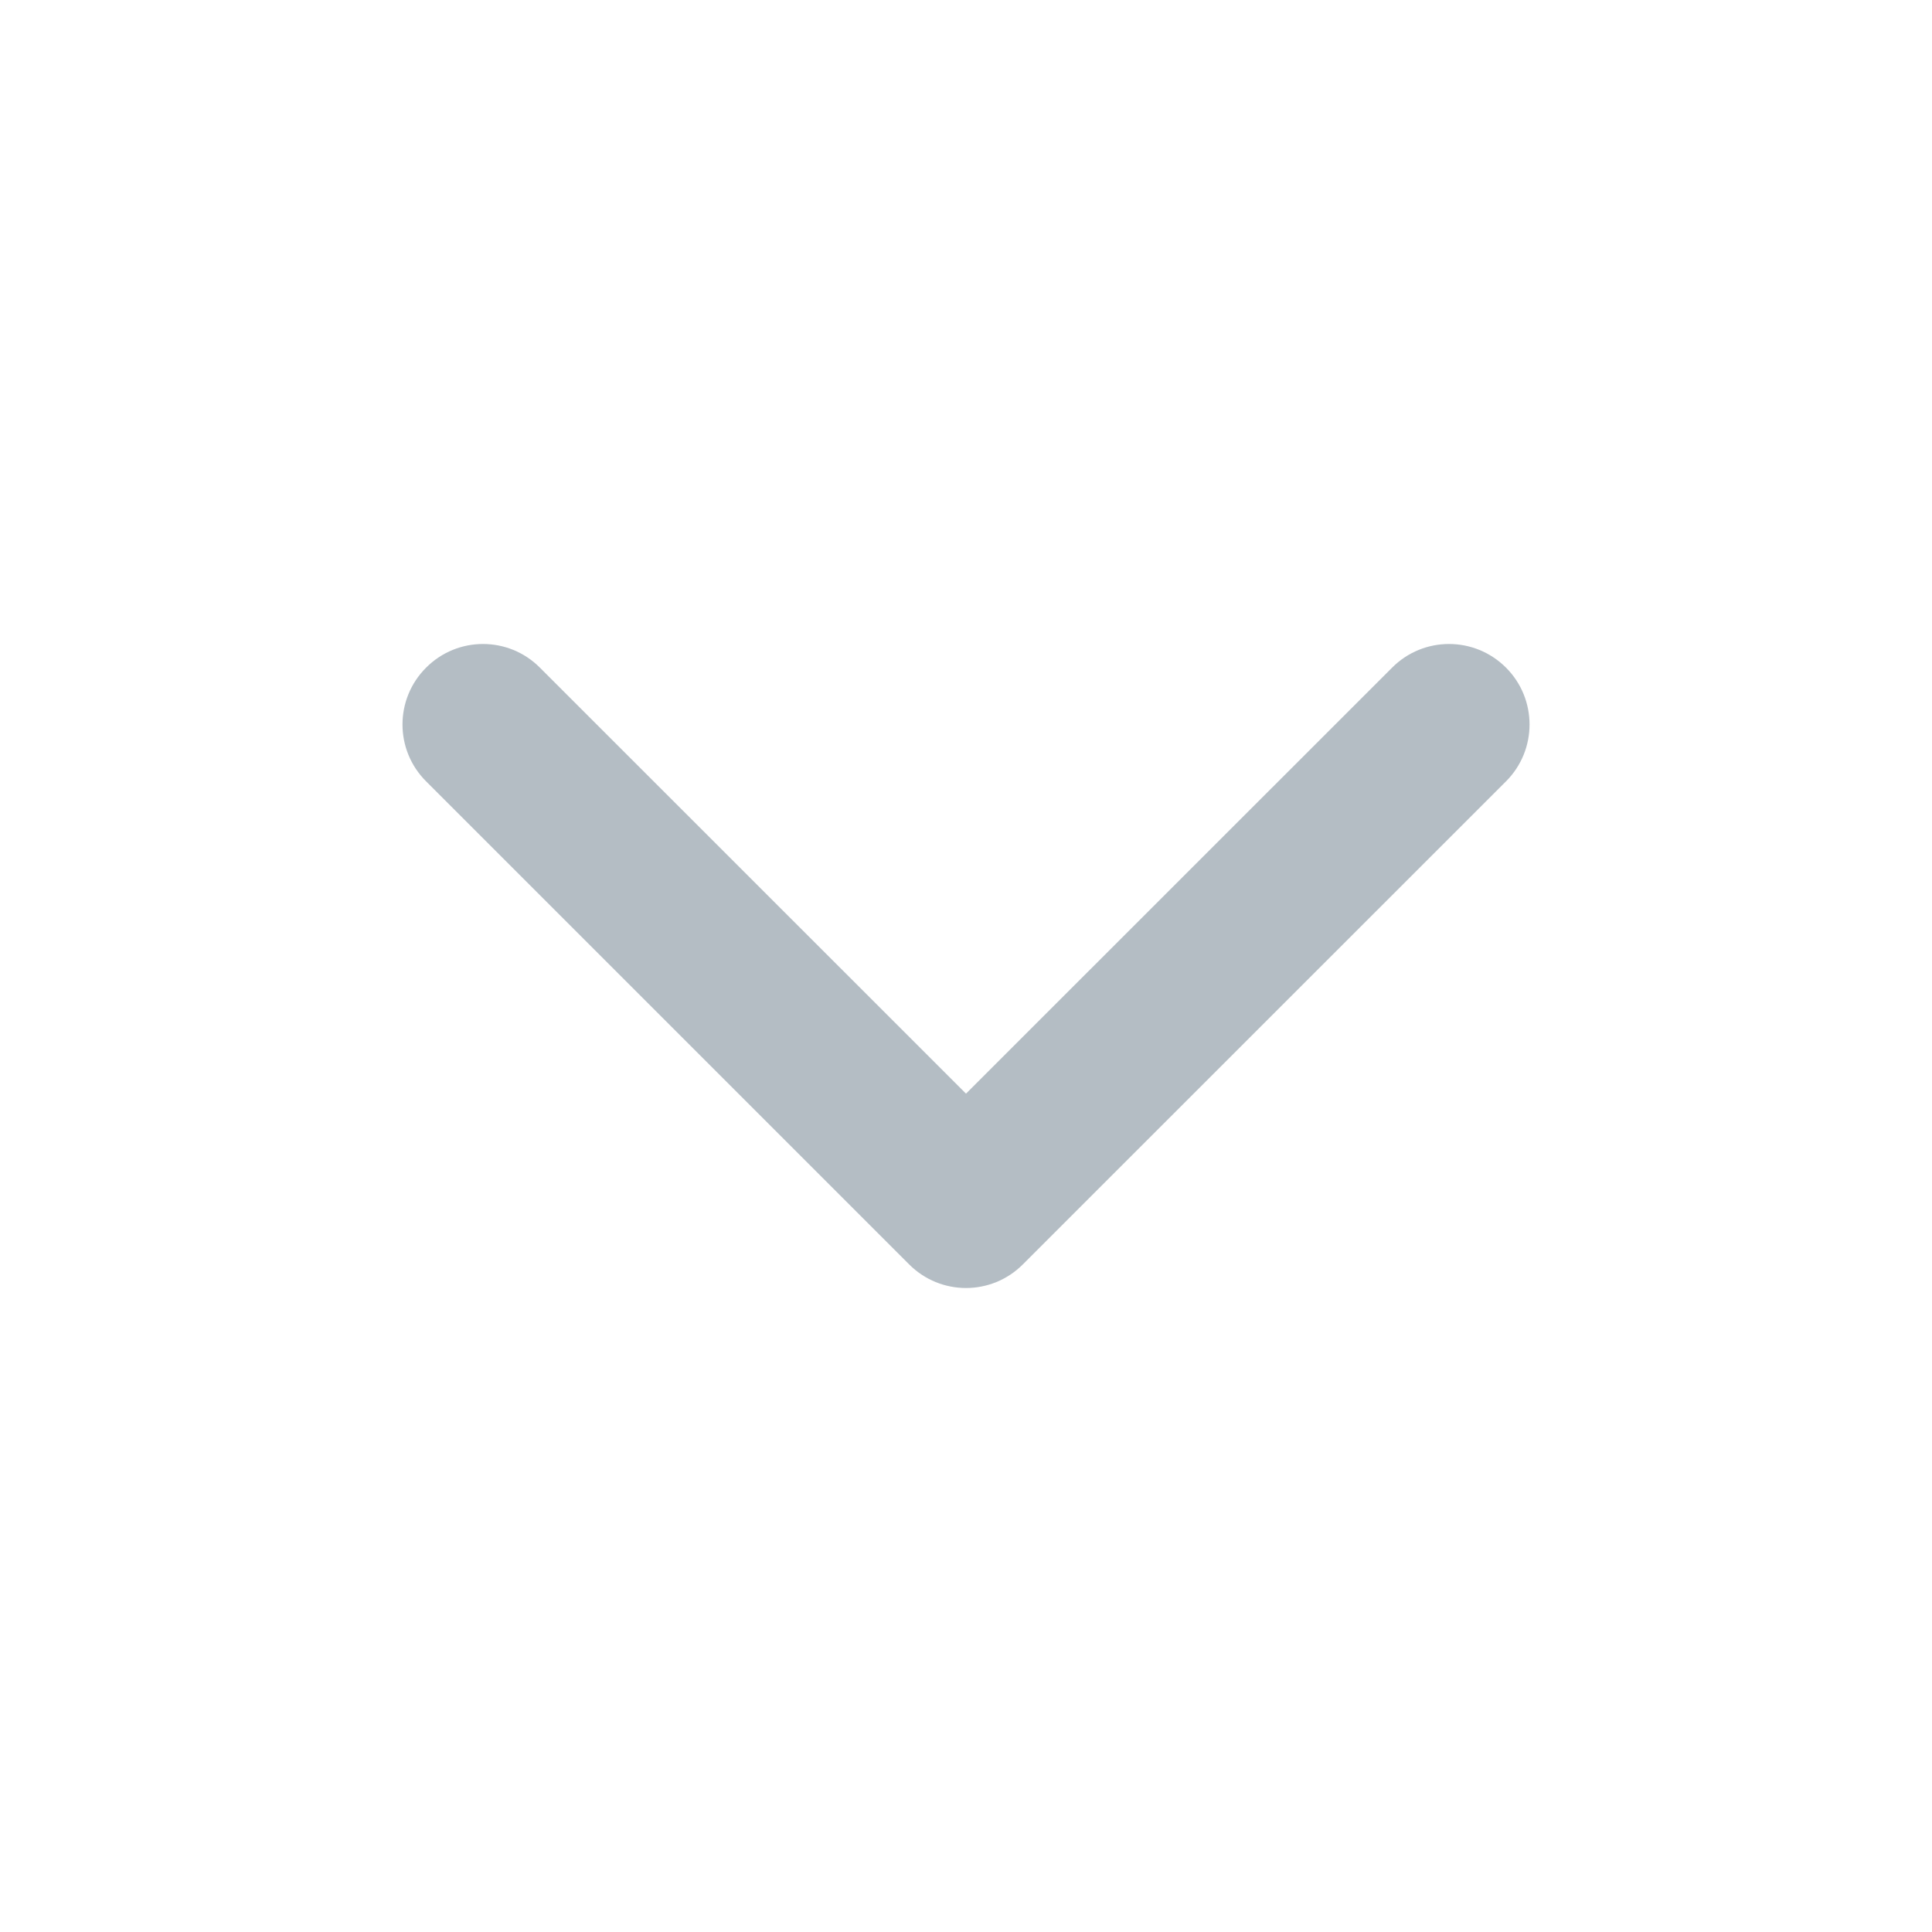
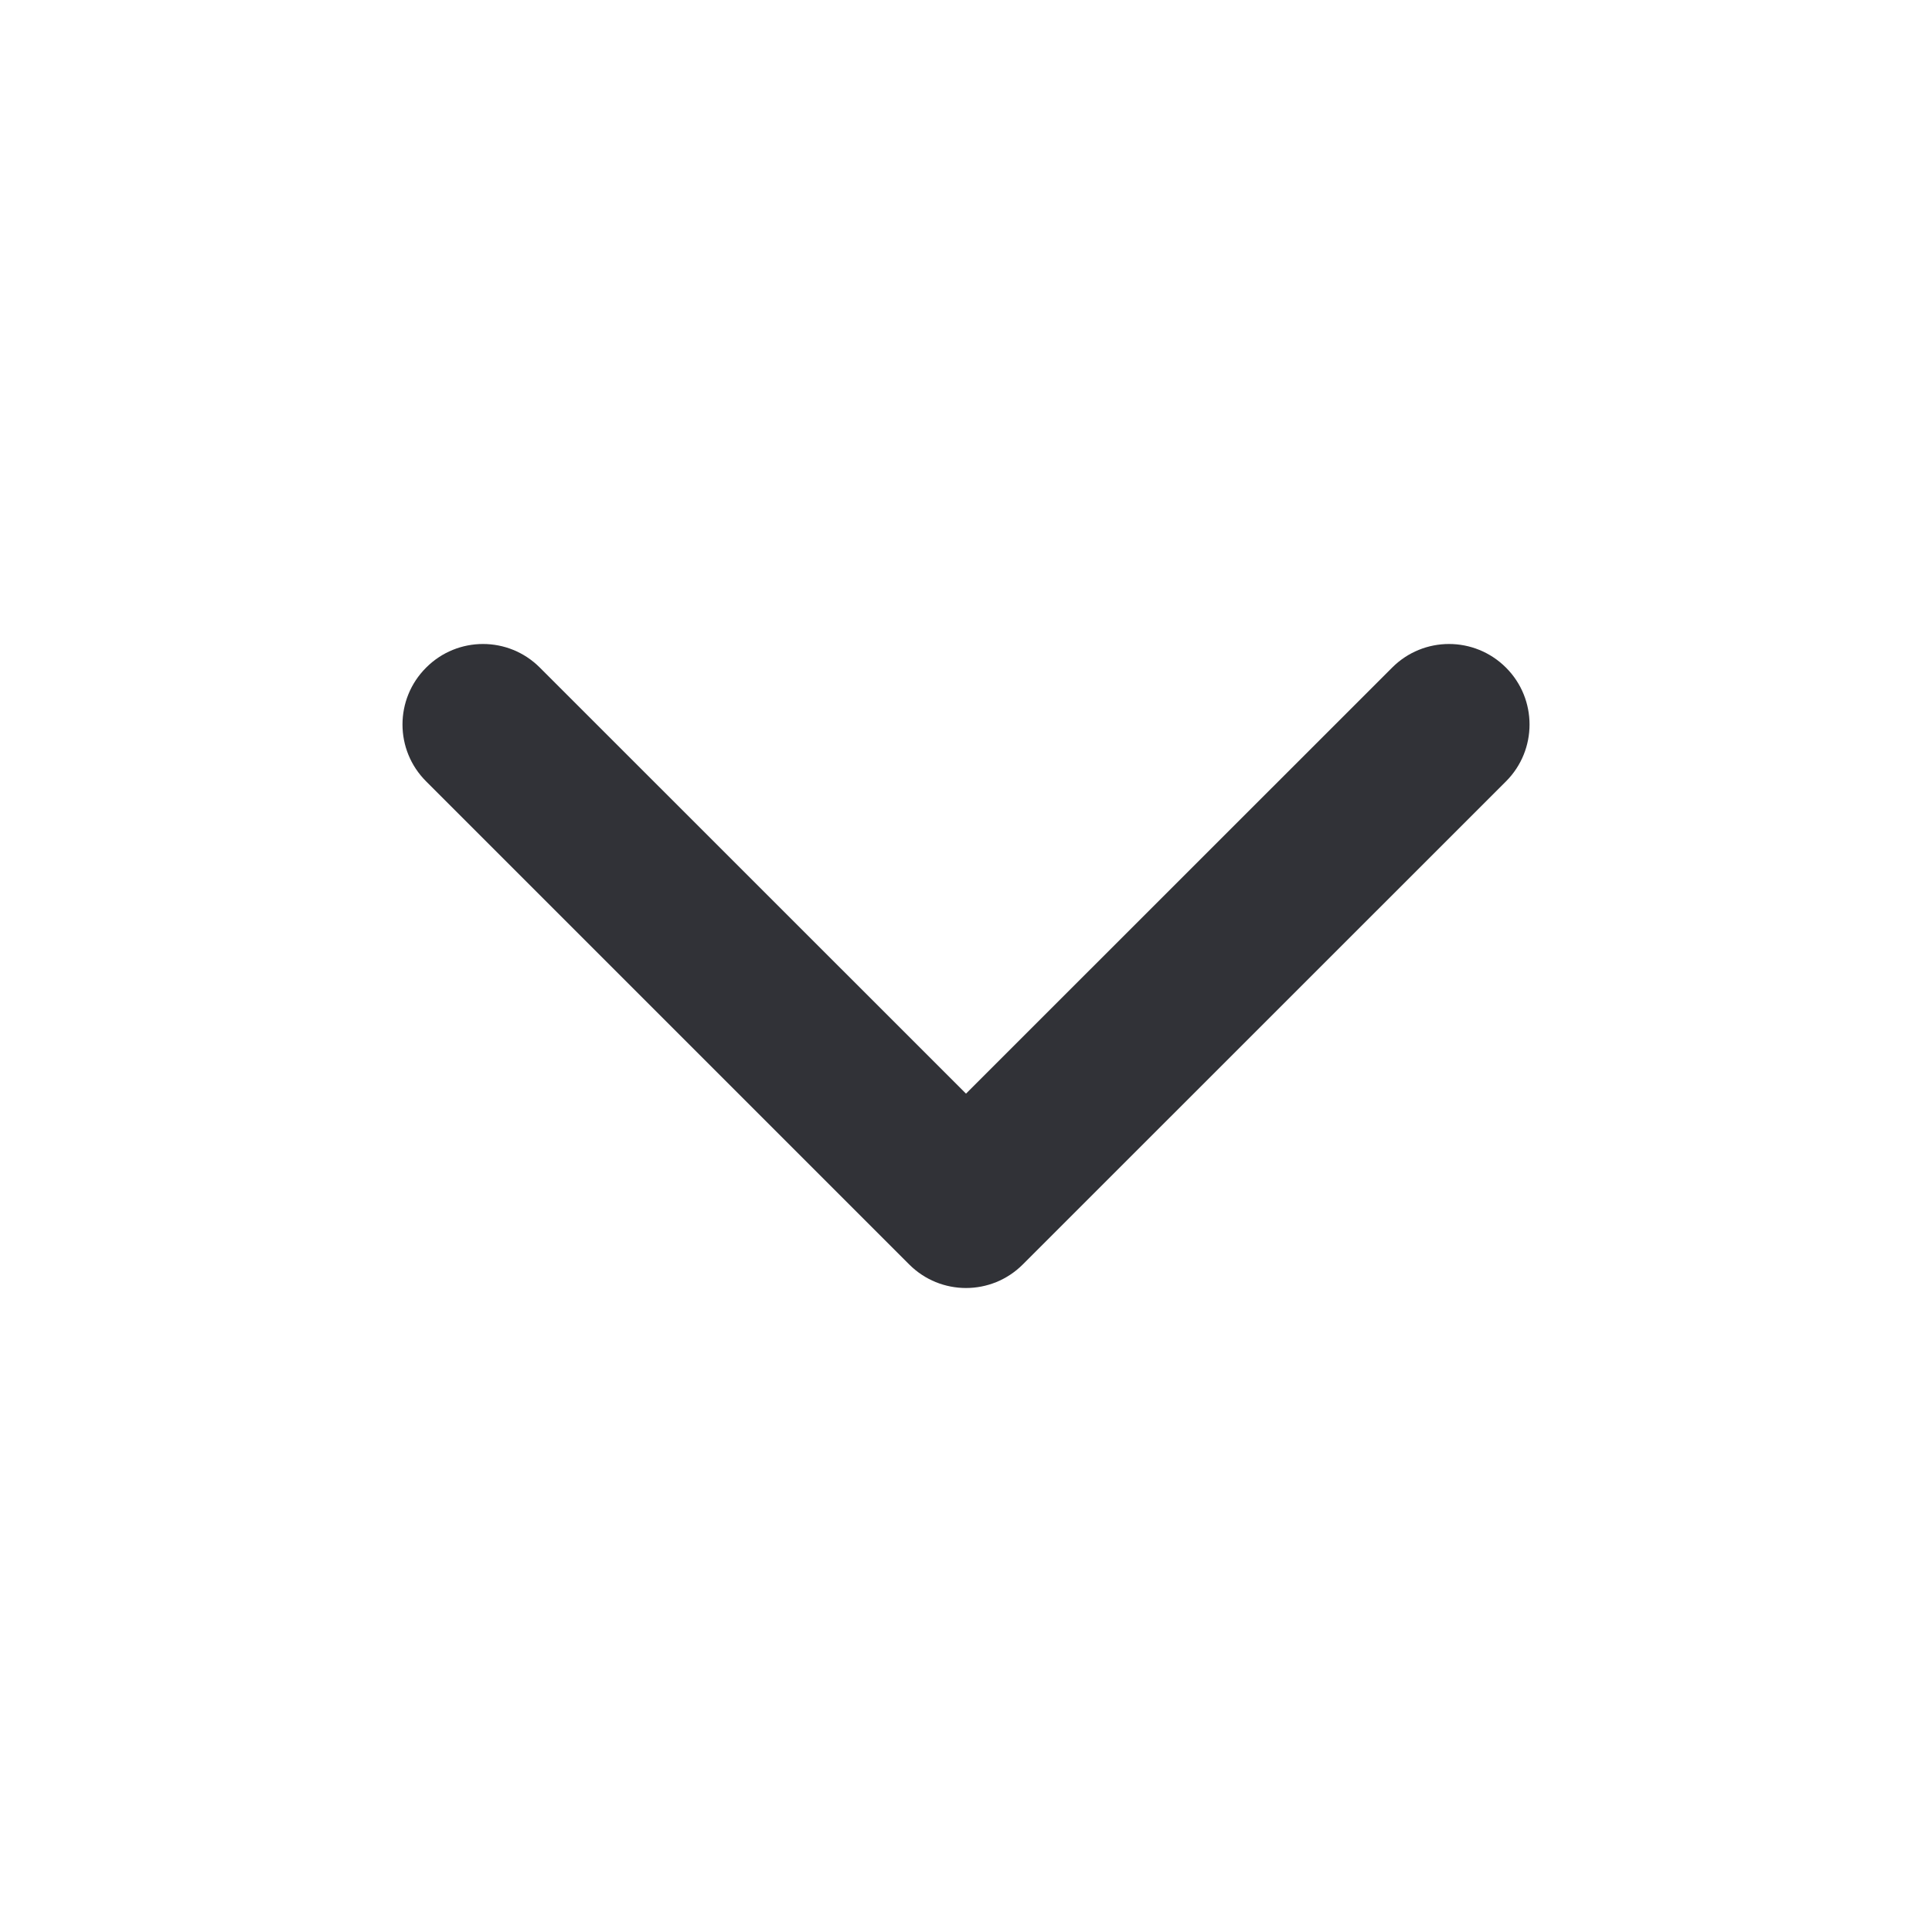
<svg xmlns="http://www.w3.org/2000/svg" width="16" height="16" viewBox="0 0 16 16" fill="none">
-   <path fill-rule="evenodd" clip-rule="evenodd" d="M12.472 5.529C12.732 5.789 12.732 6.211 12.472 6.471L8.471 10.471C8.211 10.732 7.789 10.732 7.529 10.471L3.529 6.471C3.268 6.211 3.268 5.789 3.529 5.529C3.789 5.268 4.211 5.268 4.471 5.529L8 9.057L11.529 5.529C11.789 5.268 12.211 5.268 12.472 5.529Z" fill="#B4BDC4" />
+   <path fill-rule="evenodd" clip-rule="evenodd" d="M12.472 5.529C12.732 5.789 12.732 6.211 12.472 6.471L8.471 10.471C8.211 10.732 7.789 10.732 7.529 10.471L3.529 6.471C3.268 6.211 3.268 5.789 3.529 5.529C3.789 5.268 4.211 5.268 4.471 5.529L8 9.057L11.529 5.529C11.789 5.268 12.211 5.268 12.472 5.529Z" fill="#313237" />
</svg>
